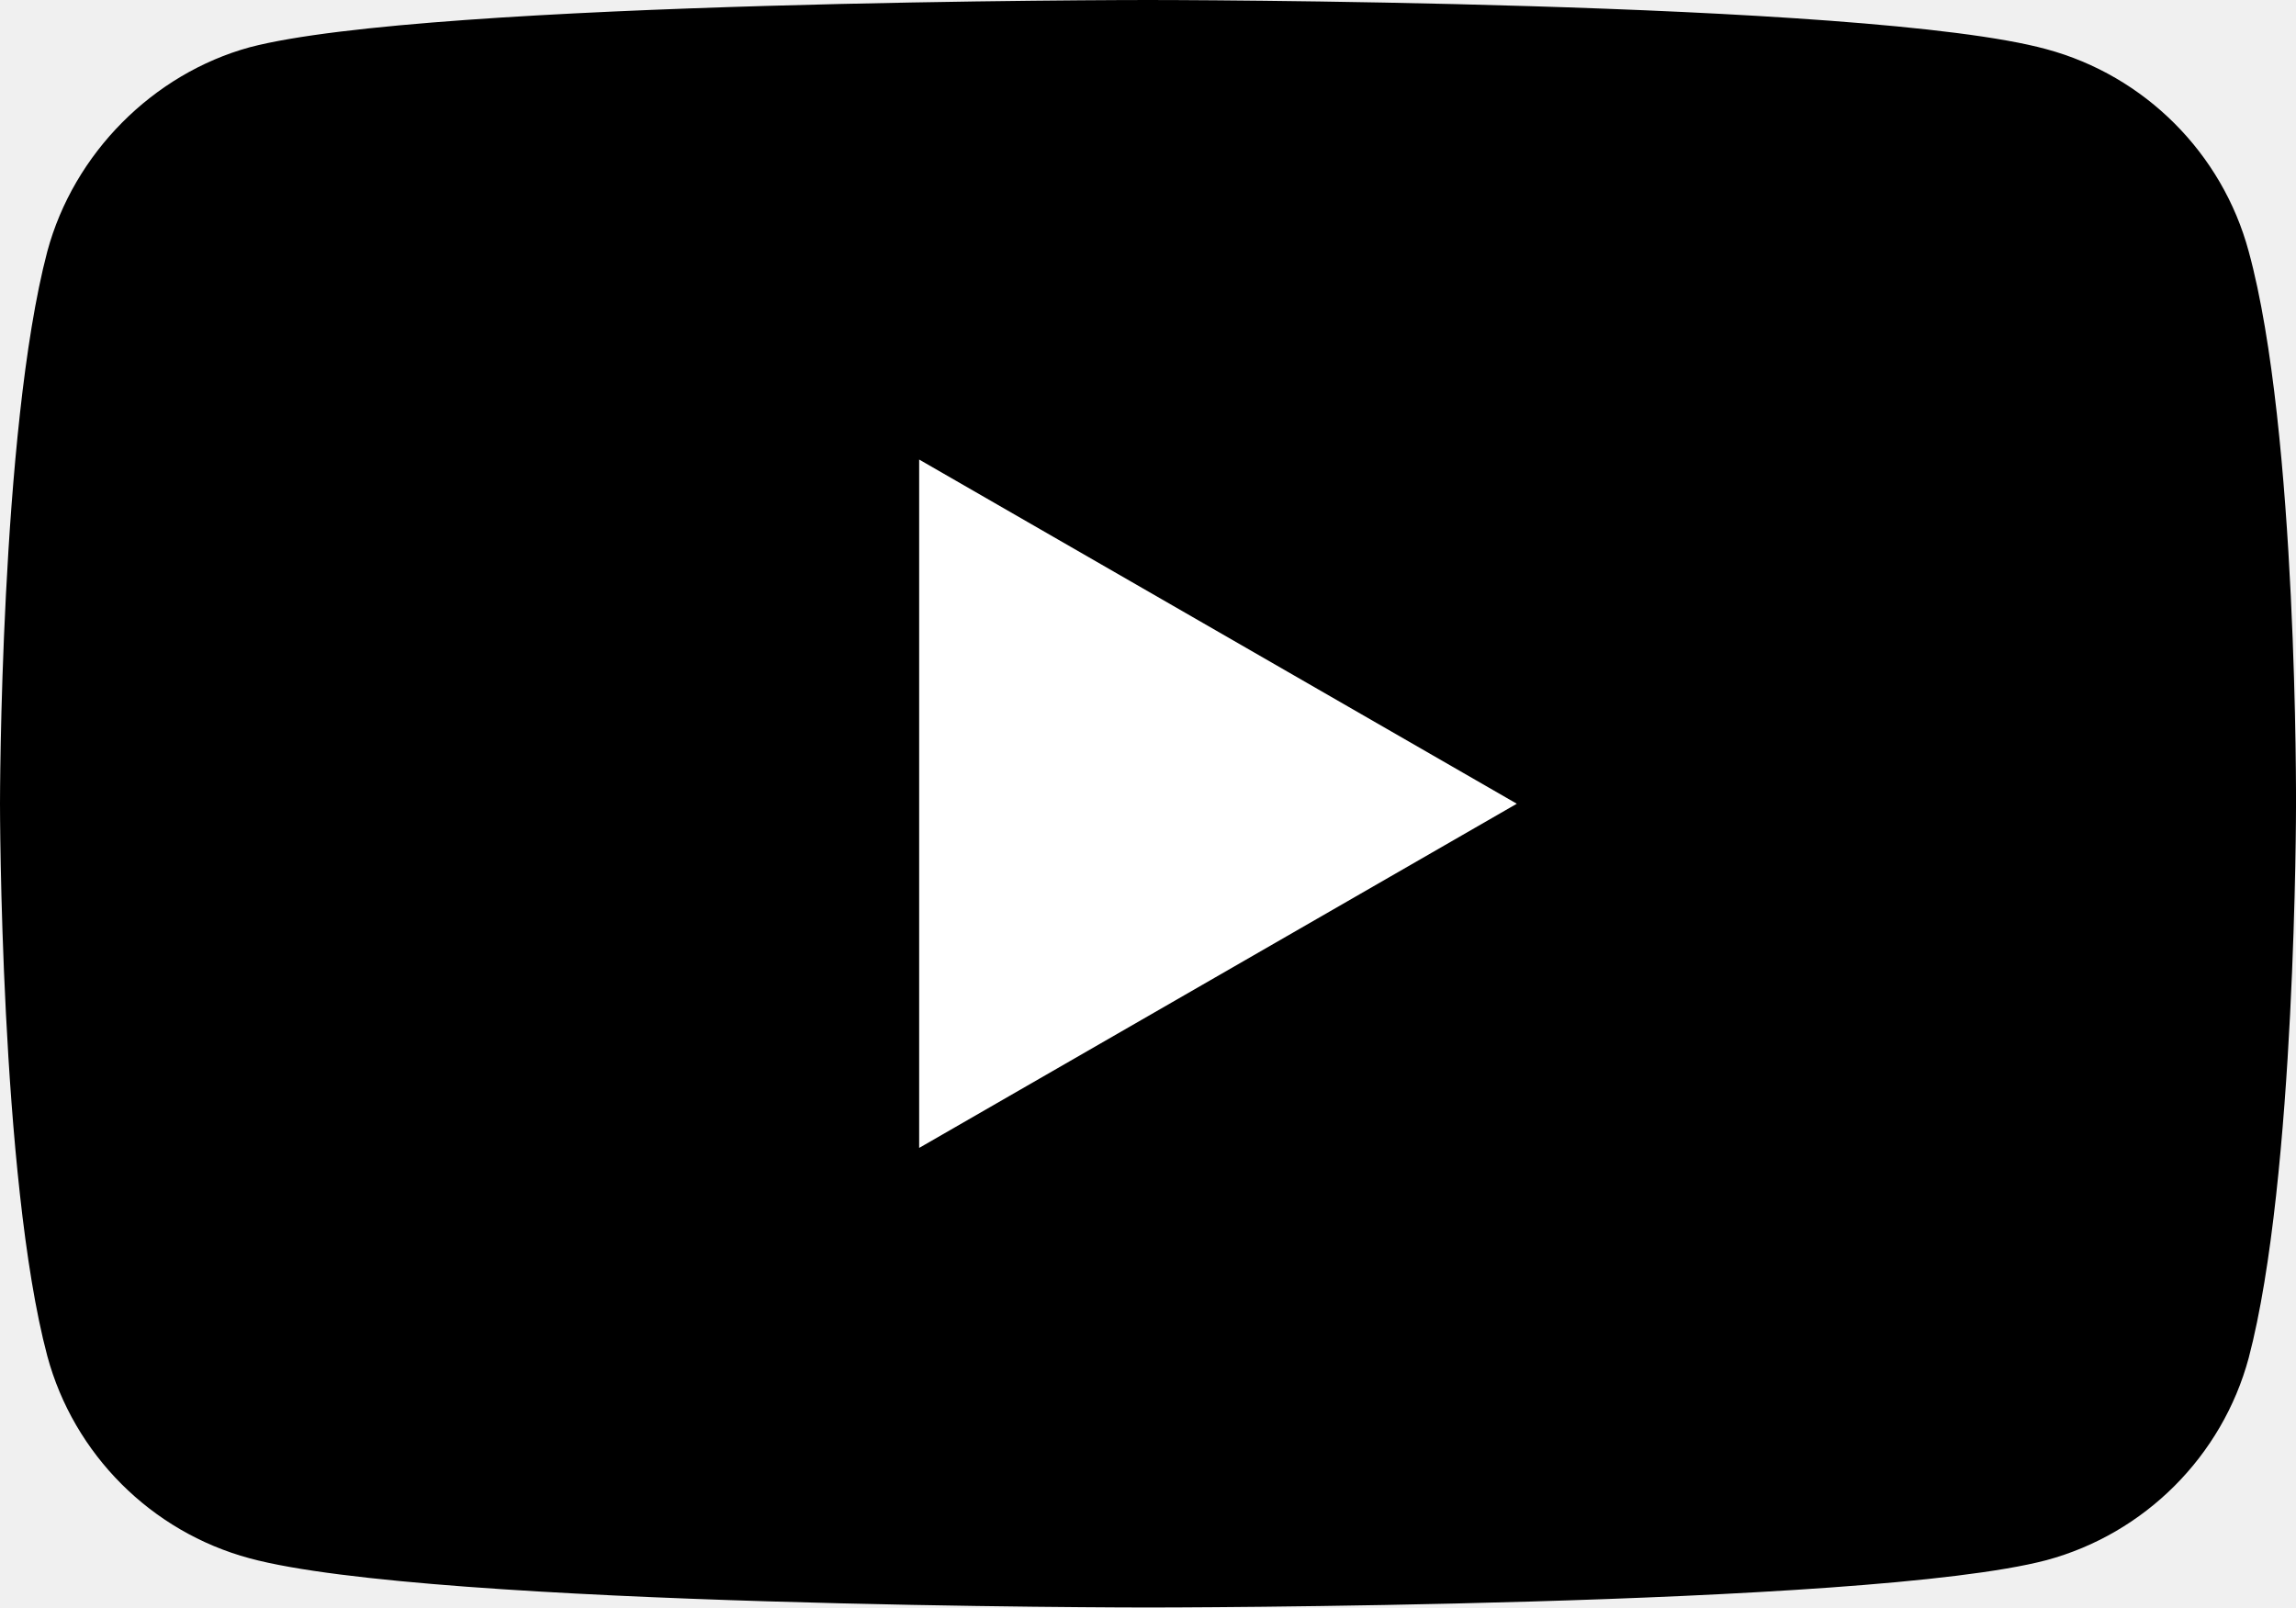
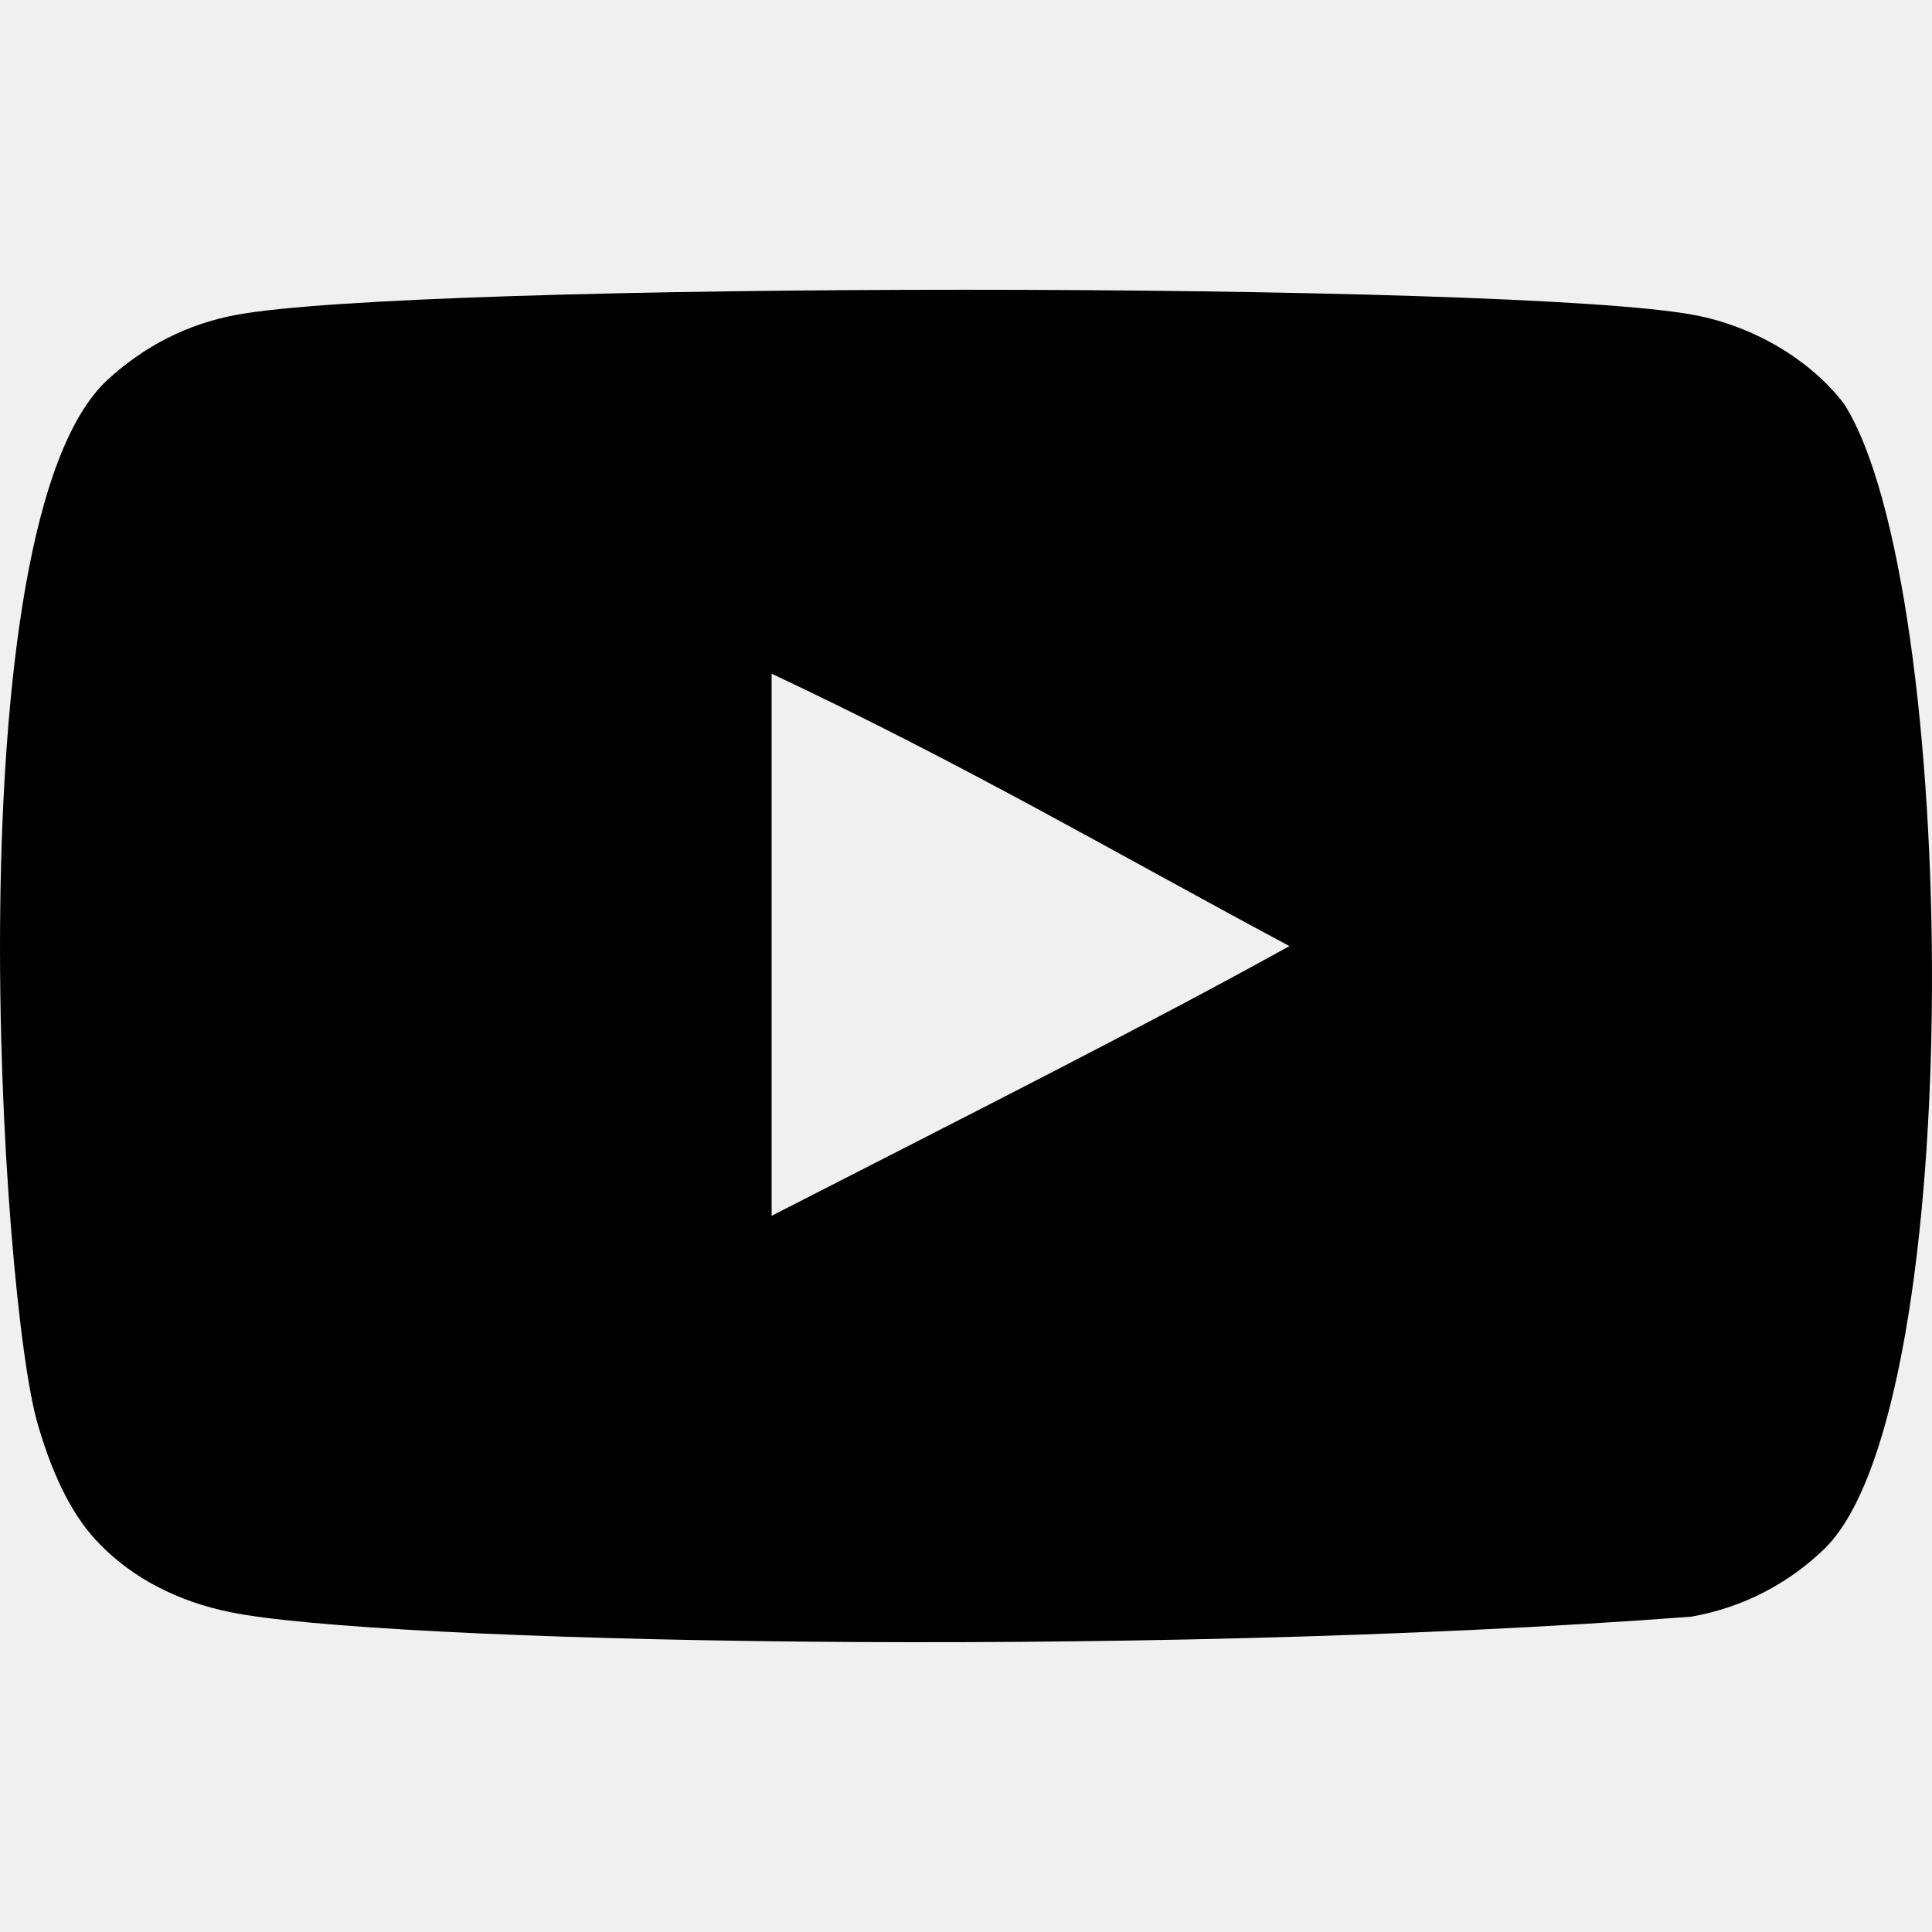
- <svg xmlns="http://www.w3.org/2000/svg" xml:space="preserve" id="Layer_1" width="71.412" height="50" x="0" y="0" version="1.1" viewBox="0 0 71.412 50">
-   <style id="style3" type="text/css">
-     .st2{fill:#000}
-   </style>
-   <g id="g5" transform="scale(.58824)">
-     <path id="path7" fill="#000" fill-opacity="1" d="M118.9 13.3c-1.4-5.2-5.5-9.3-10.7-10.7C98.7 0 60.7 0 60.7 0s-38 0-47.5 2.5C8.1 3.9 3.9 8.1 2.5 13.3 0 22.8 0 42.5 0 42.5s0 19.8 2.5 29.2C3.9 76.9 8 81 13.2 82.4 22.8 85 60.7 85 60.7 85s38 0 47.5-2.5c5.2-1.4 9.3-5.5 10.7-10.7 2.5-9.5 2.5-29.2 2.5-29.2s.1-19.8-2.5-29.3z" />
-     <path id="polygon9" fill="#fff" d="M80.2 42.5 48.6 24.3v36.4z" />
+ <svg xmlns="http://www.w3.org/2000/svg" width="800px" height="800px" viewBox="0 -3 20 20" version="1.1">
+   <defs>
+ 
+ </defs>
+   <g id="Page-1" stroke="none" stroke-width="1" fill="none" fill-rule="evenodd">
+     <g id="Dribbble-Light-Preview" transform="translate(-300, -7442)" fill="#000000">
+       <g id="icons" transform="translate(56, 160)">
+         <path d="M251.988,7291.586 L251.988,7285.974 C253.981,7286.912 255.524,7287.817 257.348,7288.794 C255.843,7289.628 253.981,7290.565 251.988,7291.586 M263.091,7283.183 C262.747,7282.73 262.162,7282.378 261.538,7282.261 C259.705,7281.913 248.271,7281.912 246.439,7282.261 C245.939,7282.355 245.494,7282.582 245.111,7282.934 C243.5,7284.429 244.005,7292.452 244.393,7293.751 C244.557,7294.313 244.768,7294.719 245.034,7294.986 C245.376,7295.338 245.845,7295.58 246.384,7295.689 C247.893,7296.001 255.668,7296.175 261.506,7295.736 C262.044,7295.642 262.52,7295.391 262.896,7295.024 C264.386,7293.535 264.284,7285.062 263.091,7283.183" id="youtube-[#168]">
+ 
+ </path>
+       </g>
+     </g>
  </g>
</svg>
